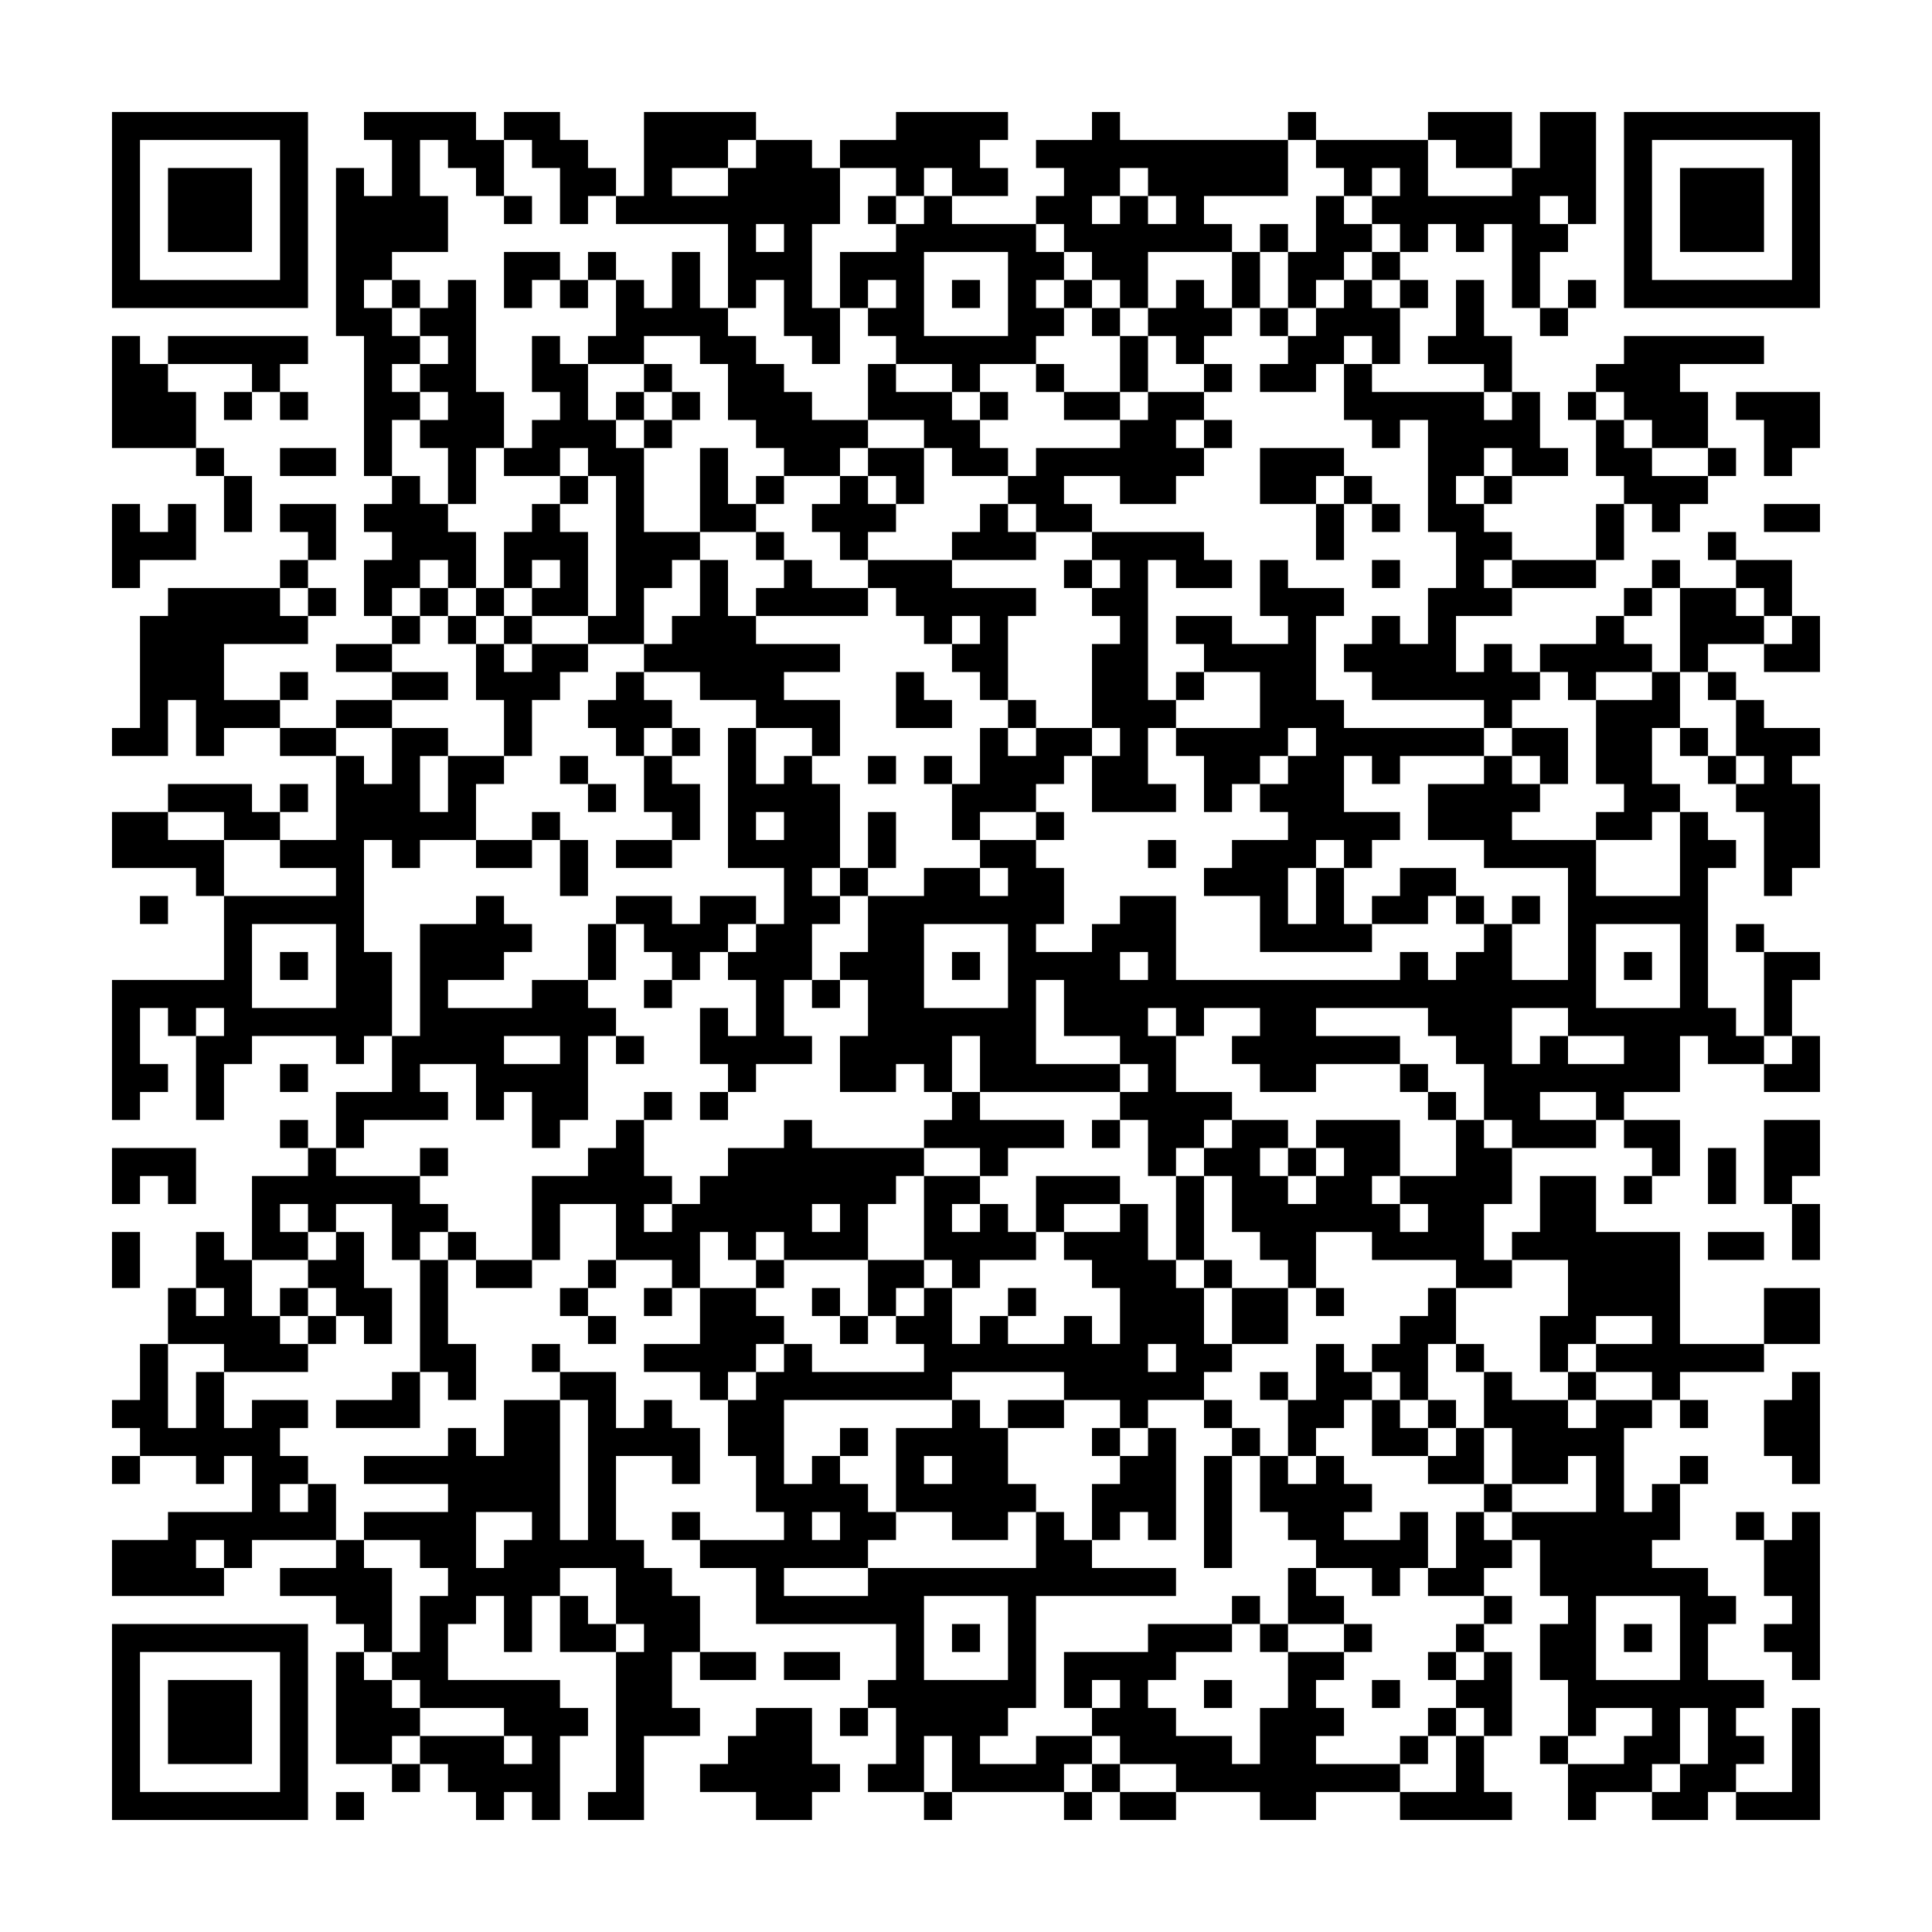
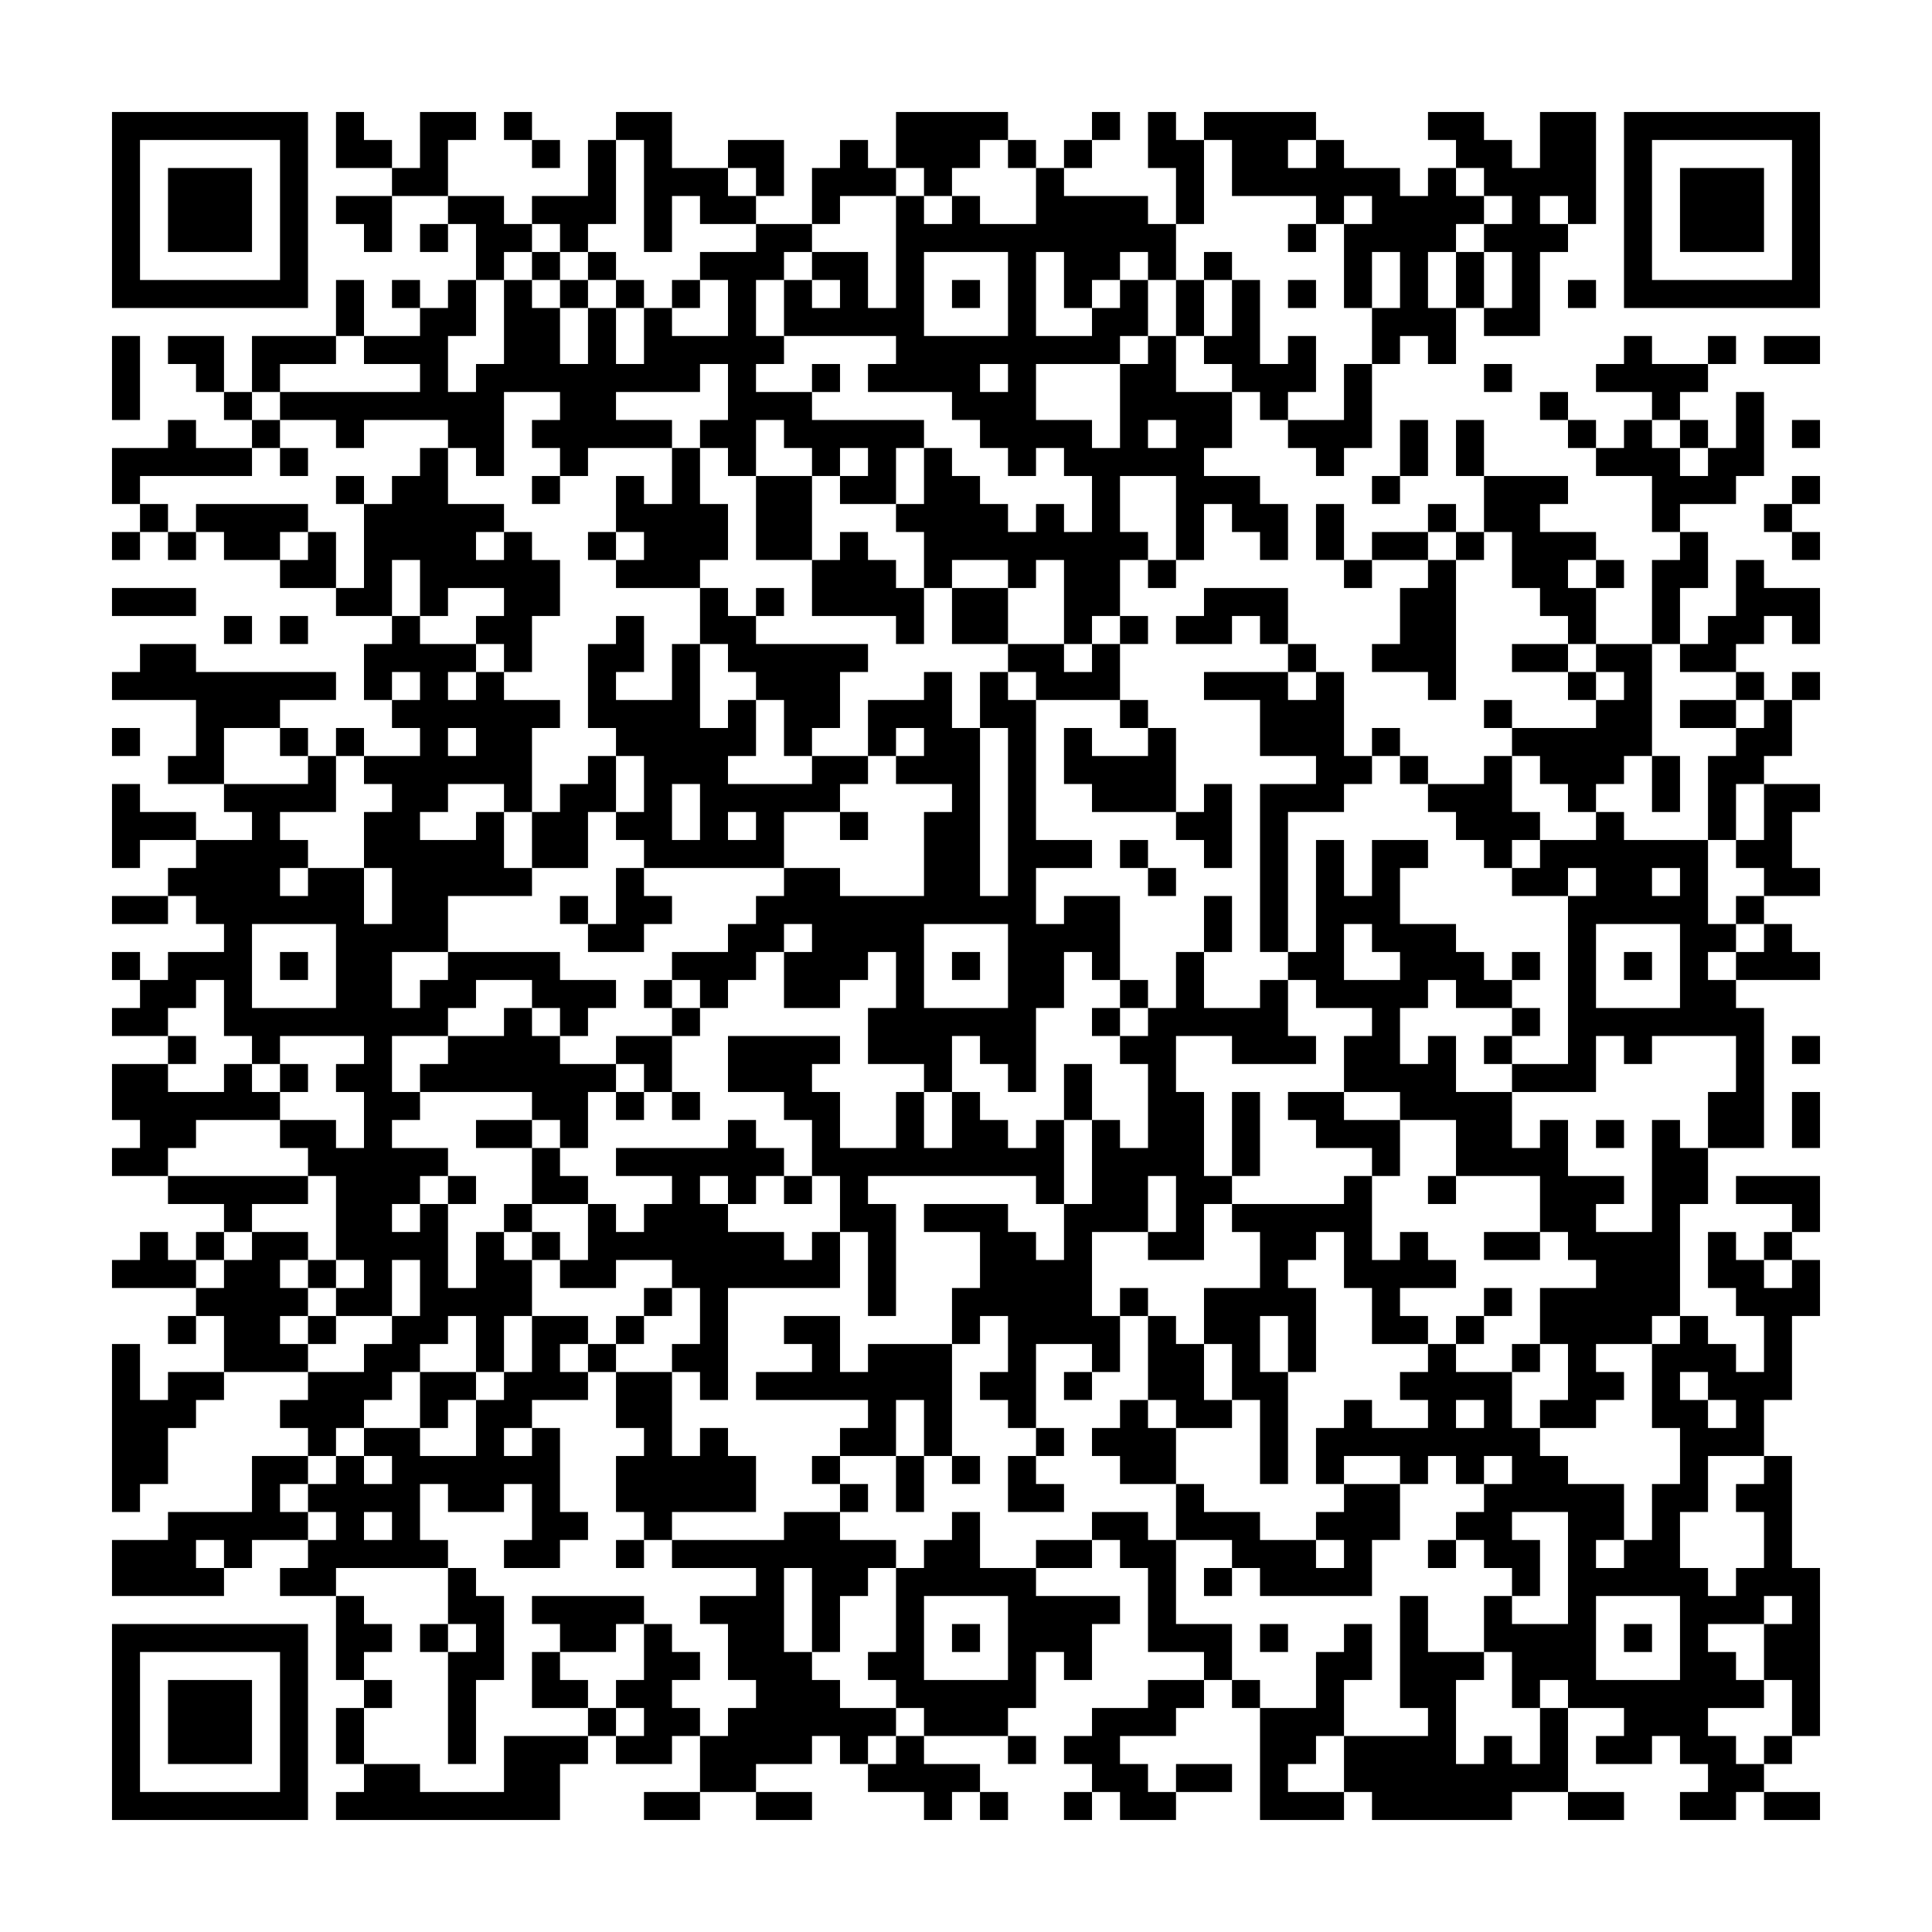
<svg xmlns="http://www.w3.org/2000/svg" viewBox="0 0 69 69">
-   <path d="M4 4h7v7h-7zM13 4h4v1h1v2h-1v-1h-1v-1h-1v2h1v2h-2v1h-1v1h1v1h1v1h-1v1h1v1h-1v2h-1v-5h-1v-6h1v1h1v-2h-1zM18 4h2v1h1v1h1v1h-1v1h-1v-2h-1v-1h-1zM23 4h4v1h-1v1h-2v1h2v-1h1v-1h2v1h1v2h-1v3h1v2h-1v-1h-1v-2h-1v1h-1v-3h-4v-1h1zM32 4h4v1h-1v1h1v1h-2v-1h-1v1h-1v-1h-2v-1h2zM39 4h1v1h6v2h-3v1h1v1h-3v2h-1v-1h-1v-1h-1v-1h-1v-1h1v-1h-1v-1h2zM46 4h1v1h-1zM51 4h3v2h-2v-1h-1zM55 4h2v4h-1v-1h-1v1h1v1h-1v2h-1v-3h-1v1h-1v-1h-1v1h-1v-1h-1v-1h1v-1h-1v1h-1v-1h-1v-1h4v2h3v-1h1zM58 4h7v7h-7zM5 5v5h5v-5zM59 5v5h5v-5zM6 6h3v3h-3zM40 6v1h-1v1h1v-1h1v1h1v-1h-1v-1zM60 6h3v3h-3zM18 7h1v1h-1zM31 7h1v1h-1zM33 7h1v1h3v1h1v1h-1v1h1v1h-1v1h-2v1h-1v-1h-2v-1h-1v-1h1v-1h-1v1h-1v-2h2v-1h1zM47 7h1v1h1v1h-1v1h-1v1h-1v-2h1zM27 8v1h1v-1zM45 8h1v1h-1zM18 9h2v1h-1v1h-1zM21 9h1v1h-1zM24 9h1v2h1v1h1v1h1v1h1v1h2v1h-1v1h-2v-1h-1v-1h-1v-2h-1v-1h-2v1h-2v-1h1v-2h1v1h1zM33 9v3h3v-3zM44 9h1v2h-1zM49 9h1v1h-1zM14 10h1v1h-1zM16 10h1v4h1v2h-1v2h-1v-2h-1v-1h1v-1h-1v-1h1v-1h-1v-1h1zM20 10h1v1h-1zM34 10h1v1h-1zM38 10h1v1h-1zM42 10h1v1h1v1h-1v1h-1v-1h-1v-1h1zM48 10h1v1h1v2h-1v-1h-1v1h-1v1h-2v-1h1v-1h1v-1h1zM50 10h1v1h-1zM52 10h1v2h1v2h-1v-1h-2v-1h1zM56 10h1v1h-1zM39 11h1v1h-1zM45 11h1v1h-1zM55 11h1v1h-1zM4 12h1v1h1v1h1v2h-3zM6 12h5v1h-1v1h-1v-1h-3zM19 12h1v1h1v2h1v1h1v3h2v1h-1v1h-1v2h-2v-1h1v-5h-1v-1h-1v1h-2v-1h1v-1h1v-1h-1zM40 12h1v2h-1zM58 12h5v1h-3v1h1v2h-2v-1h-1v-1h-1v-1h1zM23 13h1v1h-1zM31 13h1v1h2v1h1v1h1v1h-2v-1h-1v-1h-2zM37 13h1v1h-1zM43 13h1v1h-1zM48 13h1v1h4v1h1v-1h1v2h1v1h-2v-1h-1v1h-1v1h1v1h1v1h-1v1h1v1h-2v2h1v-1h1v1h1v1h-1v1h-1v-1h-4v-1h-1v-1h1v-1h1v1h1v-2h1v-2h-1v-4h-1v1h-1v-1h-1zM8 14h1v1h-1zM10 14h1v1h-1zM22 14h1v1h-1zM24 14h1v1h-1zM35 14h1v1h-1zM38 14h2v1h-2zM41 14h2v1h-1v1h1v1h-1v1h-2v-1h-2v1h1v1h-2v-1h-1v-1h1v-1h3v-1h1zM56 14h1v1h-1zM62 14h3v2h-1v1h-1v-2h-1zM23 15h1v1h-1zM43 15h1v1h-1zM57 15h1v1h1v1h2v1h-1v1h-1v-1h-1v-1h-1zM7 16h1v1h-1zM10 16h2v1h-2zM25 16h1v2h1v1h-2zM31 16h2v2h-1v-1h-1zM45 16h3v1h-1v1h-2zM61 16h1v1h-1zM8 17h1v2h-1zM14 17h1v1h1v1h1v2h-1v-1h-1v1h-1v1h-1v-2h1v-1h-1v-1h1zM20 17h1v1h-1zM27 17h1v1h-1zM30 17h1v1h1v1h-1v1h-1v-1h-1v-1h1zM48 17h1v1h-1zM53 17h1v1h-1zM4 18h1v1h1v-1h1v2h-2v1h-1zM10 18h2v2h-1v-1h-1zM19 18h1v1h1v3h-2v-1h1v-1h-1v1h-1v-2h1zM35 18h1v1h1v1h-3v-1h1zM47 18h1v2h-1zM49 18h1v1h-1zM57 18h1v2h-1zM63 18h2v1h-2zM27 19h1v1h-1zM39 19h4v1h1v1h-2v-1h-1v5h1v1h-1v2h1v1h-3v-2h1v-1h-1v-3h1v-1h-1v-1h1v-1h-1zM61 19h1v1h-1zM10 20h1v1h-1zM25 20h1v2h1v1h3v1h-2v1h2v2h-1v-1h-2v-1h-2v-1h-2v-1h1v-1h1zM28 20h1v1h2v1h-4v-1h1zM31 20h3v1h3v1h-1v3h-1v-1h-1v-1h1v-1h-1v1h-1v-1h-1v-1h-1zM38 20h1v1h-1zM45 20h1v1h2v1h-1v3h1v1h5v1h-3v1h-1v-1h-1v2h2v1h-1v1h-1v-1h-1v1h-1v2h1v-2h1v2h1v1h-4v-2h-2v-1h1v-1h2v-1h-1v-1h1v-1h1v-1h-1v1h-1v1h-1v1h-1v-2h-1v-1h3v-2h-2v-1h-1v-1h2v1h2v-1h-1zM49 20h1v1h-1zM54 20h3v1h-3zM59 20h1v1h-1zM62 20h2v2h-1v-1h-1zM6 21h4v1h1v1h-3v2h2v1h-2v1h-1v-2h-1v2h-2v-1h1v-4h1zM11 21h1v1h-1zM15 21h1v1h-1zM17 21h1v1h-1zM58 21h1v1h-1zM60 21h2v1h1v1h-2v1h-1zM14 22h1v1h-1zM16 22h1v1h-1zM18 22h1v1h-1zM57 22h1v1h1v1h-2v1h-1v-1h-1v-1h2zM64 22h1v2h-2v-1h1zM12 23h2v1h-2zM17 23h1v1h1v-1h2v1h-1v1h-1v2h-1v-2h-1zM10 24h1v1h-1zM14 24h2v1h-2zM22 24h1v1h1v1h-1v1h-1v-1h-1v-1h1zM32 24h1v1h1v1h-2zM42 24h1v1h-1zM59 24h1v2h-1v2h1v1h-1v1h-2v-1h1v-1h-1v-3h2zM61 24h1v1h-1zM12 25h2v1h-2zM36 25h1v1h-1zM62 25h1v1h2v1h-1v1h1v3h-1v1h-1v-3h-1v-1h1v-1h-1zM10 26h2v1h-2zM14 26h2v1h-1v2h1v-2h2v1h-1v2h-2v1h-1v-1h-1v4h1v3h-1v1h-1v-1h-3v1h-1v2h-1v-3h1v-1h-1v1h-1v-1h-1v2h1v1h-1v1h-1v-5h4v-3h4v-1h-2v-1h2v-3h1v1h1zM24 26h1v1h-1zM26 26h1v2h1v-1h1v1h1v3h-1v1h1v1h-1v2h-1v2h1v1h-2v1h-1v-1h-1v-2h1v1h1v-2h-1v-1h1v-1h1v-2h-2zM35 26h1v1h1v-1h2v1h-1v1h-1v1h-2v1h-1v-2h1zM54 26h2v2h-1v-1h-1zM60 26h1v1h-1zM20 27h1v1h-1zM23 27h1v1h1v2h-1v-1h-1zM31 27h1v1h-1zM33 27h1v1h-1zM53 27h1v1h1v1h-1v1h3v2h3v-3h1v1h1v1h-1v5h1v1h1v1h-2v-1h-1v2h-2v1h-1v-1h-2v1h2v1h-3v-1h-1v-2h-1v-1h-1v-1h-4v1h3v1h-3v1h-2v-1h-1v-1h1v-1h-2v1h-1v-1h-1v1h1v2h2v1h-1v1h-1v1h-1v-2h-1v-1h1v-1h-1v-1h-2v-2h-1v3h3v1h-5v-2h-1v2h-1v-1h-1v1h-2v-2h1v-2h-1v-1h1v-2h2v-1h2v1h1v-1h-1v-1h2v1h1v2h-1v1h2v-1h1v-1h2v3h8v-1h1v1h1v-1h1v-1h1v2h2v-4h-3v-1h-2v-2h2zM61 27h1v1h-1zM6 28h3v1h1v1h-2v-1h-2zM10 28h1v1h-1zM21 28h1v1h-1zM4 29h2v1h2v2h-1v-1h-3zM19 29h1v1h-1zM27 29v1h1v-1zM31 29h1v2h-1zM37 29h1v1h-1zM17 30h2v1h-2zM20 30h1v2h-1zM22 30h2v1h-2zM41 30h1v1h-1zM30 31h1v1h-1zM50 31h2v1h-1v1h-2v-1h1zM5 32h1v1h-1zM17 32h1v1h1v1h-1v1h-2v1h3v-1h2v1h1v1h-1v3h-1v1h-1v-2h-1v1h-1v-2h-2v1h1v1h-3v1h-1v-2h2v-2h1v-4h2zM22 32h2v1h1v-1h2v1h-1v1h-1v1h-1v-1h-1v-1h-1zM52 32h1v1h-1zM54 32h1v1h-1zM9 33v3h3v-3zM21 33h1v2h-1zM33 33v3h3v-3zM57 33v3h3v-3zM62 33h1v1h-1zM10 34h1v1h-1zM34 34h1v1h-1zM40 34v1h1v-1zM58 34h1v1h-1zM63 34h2v1h-1v2h-1zM23 35h1v1h-1zM29 35h1v1h-1zM54 36v2h1v-1h1v1h2v-1h-2v-1zM18 37v1h2v-1zM22 37h1v1h-1zM64 37h1v2h-2v-1h1zM10 38h1v1h-1zM50 38h1v1h-1zM23 39h1v1h-1zM25 39h1v1h-1zM34 39h1v1h3v1h-2v1h-1v-1h-2v-1h1zM51 39h1v1h-1zM10 40h1v1h-1zM22 40h1v2h1v1h-1v1h1v-1h1v-1h1v-1h2v-1h1v1h4v1h-1v1h-1v2h-3v-1h-1v1h-1v-1h-1v2h-1v-1h-2v-2h-2v2h-1v-3h2v-1h1zM39 40h1v1h-1zM44 40h2v1h-1v1h1v1h1v-1h1v-1h-1v-1h3v2h-1v1h1v1h1v-1h-1v-1h2v-2h1v1h1v2h-1v2h1v1h-2v-1h-3v-1h-2v2h-1v-1h-1v-1h-1v-2h-1v-1h1zM58 40h2v2h-1v-1h-1zM63 40h2v2h-1v1h-1zM4 41h3v2h-1v-1h-1v1h-1zM11 41h1v1h3v1h1v1h-1v1h-1v-2h-2v1h-1v-1h-1v1h1v1h-2v-3h2zM15 41h1v1h-1zM46 41h1v1h-1zM61 41h1v2h-1zM33 42h2v1h-1v1h1v-1h1v1h1v1h-2v1h-1v-1h-1zM37 42h3v1h-2v1h-1zM42 42h1v3h-1zM55 42h2v2h3v4h3v1h-3v1h-1v-1h-2v-1h2v-1h-2v1h-1v1h-1v-2h1v-2h-2v-1h1zM58 42h1v1h-1zM29 43v1h1v-1zM40 43h1v2h1v1h1v2h1v1h-1v1h-2v1h-1v-1h-2v-1h-4v1h-6v3h1v-1h1v1h1v1h1v1h-1v1h-3v1h3v-1h6v-2h1v1h1v1h3v1h-5v4h-1v1h-1v1h2v-1h2v1h-1v1h-4v-2h-1v2h-2v-1h1v-2h-1v-1h1v-2h-5v-2h-2v-1h3v-1h-1v-2h-1v-2h1v-1h1v-1h1v1h4v-1h-1v-1h1v-1h1v2h1v-1h1v1h2v-1h1v1h1v-2h-1v-1h-1v-1h2zM64 43h1v2h-1zM4 44h1v2h-1zM7 44h1v1h1v2h1v1h1v1h-3v-1h-2v-2h1v1h1v-1h-1zM12 44h1v2h1v2h-1v-1h-1v-1h-1v-1h1zM16 44h1v1h-1zM61 44h2v1h-2zM15 45h1v3h1v2h-1v-1h-1zM17 45h2v1h-2zM21 45h1v1h-1zM27 45h1v1h-1zM31 45h2v1h-1v1h-1zM43 45h1v1h-1zM10 46h1v1h-1zM20 46h1v1h-1zM23 46h1v1h-1zM25 46h2v1h1v1h-1v1h-1v1h-1v-1h-2v-1h2zM29 46h1v1h-1zM36 46h1v1h-1zM44 46h2v2h-2zM47 46h1v1h-1zM51 46h1v2h-1v2h-1v-1h-1v-1h1v-1h1zM63 46h2v2h-2zM11 47h1v1h-1zM21 47h1v1h-1zM30 47h1v1h-1zM5 48h1v3h1v-2h1v2h1v-1h2v1h-1v1h1v1h-1v1h1v-1h1v2h-3v1h-1v-1h-1v1h1v1h-4v-2h2v-1h3v-2h-1v1h-1v-1h-2v-1h-1v-1h1zM19 48h1v1h-1zM41 48v1h1v-1zM47 48h1v1h1v1h-1v1h-1v1h-1v-2h1zM52 48h1v1h-1zM14 49h1v2h-3v-1h2zM20 49h2v2h1v-1h1v1h1v2h-1v-1h-2v3h1v1h1v1h1v2h-1v2h1v1h-2v3h-2v-1h1v-5h1v-1h-1v-2h-2v1h-1v2h-1v-2h-1v1h-1v2h4v1h1v1h-1v3h-1v-1h-1v1h-1v-1h-1v-1h-1v-1h3v1h1v-1h-1v-1h-3v-1h-1v-1h1v-2h1v-1h-1v-1h-2v-1h3v-1h-3v-1h3v-1h1v1h1v-2h2v5h1v-5h-1zM45 49h1v1h-1zM53 49h1v1h2v1h1v-1h2v1h-1v3h1v-1h1v2h-1v1h2v1h1v1h-1v2h2v1h-1v1h1v1h-1v1h-1v1h-2v-1h1v-1h1v-2h-1v2h-1v1h-2v1h-1v-2h2v-1h1v-1h-2v1h-1v-2h-1v-2h1v-1h-1v-2h-1v-1h3v-2h-1v1h-2v-2h-1zM56 49h1v1h-1zM64 49h1v4h-1v-1h-1v-2h1zM34 50h1v1h1v2h1v1h-1v1h-2v-1h-2v-3h2zM36 50h2v1h-2zM43 50h1v1h-1zM49 50h1v1h1v1h-2zM51 50h1v1h-1zM60 50h1v1h-1zM30 51h1v1h-1zM39 51h1v1h-1zM41 51h1v4h-1v-1h-1v1h-1v-2h1v-1h1zM44 51h1v1h-1zM52 51h1v2h-2v-1h1zM4 52h1v1h-1zM33 52v1h1v-1zM43 52h1v4h-1zM45 52h1v1h1v-1h1v1h1v1h-1v1h2v-1h1v2h-1v1h-1v-1h-2v-1h-1v-1h-1zM60 52h1v1h-1zM53 53h1v1h-1zM17 54v2h1v-1h1v-1zM24 54h1v1h-1zM29 54v1h1v-1zM52 54h1v1h1v1h-1v1h-2v-1h1zM62 54h1v1h-1zM64 54h1v6h-1v-1h-1v-1h1v-1h-1v-2h1zM12 55h1v1h1v3h-1v-1h-1v-1h-2v-1h2zM46 56h1v1h1v1h-2zM20 57h1v1h1v1h-2zM33 57v3h3v-3zM44 57h1v1h-1zM53 57h1v1h-1zM57 57v3h3v-3zM4 58h7v7h-7zM34 58h1v1h-1zM41 58h3v1h-2v1h-1v1h1v1h2v1h1v-2h1v-2h2v1h-1v1h1v1h-1v1h3v1h-3v1h-2v-1h-3v-1h-2v-1h-1v-1h1v-1h-1v1h-1v-2h3zM45 58h1v1h-1zM48 58h1v1h-1zM52 58h1v1h-1zM58 58h1v1h-1zM5 59v5h5v-5zM12 59h1v1h1v1h1v1h-1v1h-2zM25 59h2v1h-2zM28 59h2v1h-2zM51 59h1v1h-1zM53 59h1v3h-1v-1h-1v-1h1zM6 60h3v3h-3zM43 60h1v1h-1zM49 60h1v1h-1zM27 61h2v2h1v1h-1v1h-2v-1h-2v-1h1v-1h1zM30 61h1v1h-1zM51 61h1v1h-1zM64 61h1v4h-3v-1h2zM50 62h1v1h-1zM52 62h1v2h1v1h-4v-1h2zM55 62h1v1h-1zM14 63h1v1h-1zM39 63h1v1h-1zM12 64h1v1h-1zM33 64h1v1h-1zM38 64h1v1h-1zM40 64h2v1h-2z" />
+   <path d="M4 4h7v7h-7zM12 4h1v1h1v1h-2zM15 4h2v1h-1v2h-2v-1h1zM18 4h1v1h-1zM22 4h2v2h2v1h1v1h-2v-1h-1v2h-1v-4h-1zM32 4h4v1h-1v1h-1v1h-1v-1h-1zM39 4h1v1h-1zM41 4h1v1h1v3h-1v-2h-1zM43 4h4v1h-1v1h1v-1h1v1h2v1h1v-1h1v1h1v1h-1v1h-1v2h1v2h-1v-1h-1v1h-1v-2h1v-2h-1v2h-1v-3h1v-1h-1v1h-1v-1h-3v-2h-1zM51 4h2v1h1v1h1v-2h2v4h-1v-1h-1v1h1v1h-1v3h-2v-1h1v-2h-1v-1h1v-1h-1v-1h-1v-1h-1zM58 4h7v7h-7zM5 5v5h5v-5zM19 5h1v1h-1zM21 5h1v3h-1v1h-1v-1h-1v-1h2zM26 5h2v2h-1v-1h-1zM30 5h1v1h1v1h-2v1h-1v-2h1zM36 5h1v1h-1zM38 5h1v1h-1zM59 5v5h5v-5zM6 6h3v3h-3zM37 6h1v1h3v1h1v2h-1v-1h-1v1h-1v1h-1v-2h-1v3h2v-1h1v-1h1v2h-1v1h-3v2h2v1h1v-3h1v-1h1v2h2v2h-1v1h2v1h1v2h-1v-1h-1v-1h-1v2h-1v-3h-2v2h1v1h-1v2h-1v1h-1v-3h-1v1h-1v-1h-2v1h-1v-2h-1v-1h1v-2h1v1h1v1h1v1h1v-1h1v1h1v-2h-1v-1h-1v1h-1v-1h-1v-1h-1v-1h-3v-1h1v-1h-4v-2h1v1h1v-1h-1v-1h2v2h1v-4h1v1h1v-1h1v1h2zM60 6h3v3h-3zM12 7h2v2h-1v-1h-1zM16 7h2v1h1v1h-1v1h-1v-2h-1zM15 8h1v1h-1zM27 8h2v1h-1v1h-1v2h1v1h-1v1h2v1h4v1h-1v2h-2v-1h1v-1h-1v1h-1v-1h-1v-1h-1v2h-1v-1h-1v-1h1v-2h-1v1h-3v1h2v1h-3v1h-1v-1h-1v-1h1v-1h-2v3h-1v-1h-1v-1h-3v1h-1v-1h-2v-1h5v-1h-2v-1h2v-1h1v-1h1v2h-1v2h1v-1h1v-3h1v1h1v2h1v-2h1v2h1v-2h1v1h2v-2h-1v-1h2zM46 8h1v1h-1zM19 9h1v1h-1zM21 9h1v1h-1zM33 9v3h3v-3zM43 9h1v1h-1zM52 9h1v2h-1zM12 10h1v2h-1zM14 10h1v1h-1zM20 10h1v1h-1zM22 10h1v1h-1zM24 10h1v1h-1zM34 10h1v1h-1zM42 10h1v2h-1zM44 10h1v3h1v-1h1v2h-1v1h-1v-1h-1v-1h-1v-1h1zM46 10h1v1h-1zM56 10h1v1h-1zM4 12h1v3h-1zM6 12h2v2h-1v-1h-1zM9 12h3v1h-2v1h-1zM58 12h1v1h2v1h-1v1h-1v-1h-2v-1h1zM61 12h1v1h-1zM63 12h2v1h-2zM29 13h1v1h-1zM35 13v1h1v-1zM48 13h1v3h-1v1h-1v-1h-1v-1h2zM53 13h1v1h-1zM8 14h1v1h-1zM55 14h1v1h-1zM62 14h1v3h-1v1h-2v1h-1v-2h-2v-1h1v-1h1v1h1v1h1v-1h1zM6 15h1v1h2v1h-4v1h-1v-2h2zM9 15h1v1h-1zM41 15v1h1v-1zM50 15h1v2h-1zM52 15h1v2h-1zM56 15h1v1h-1zM60 15h1v1h-1zM64 15h1v1h-1zM10 16h1v1h-1zM15 16h1v2h2v1h-1v1h1v-1h1v1h1v2h-1v2h-1v-1h-1v-1h1v-1h-2v1h-1v-2h-1v2h-2v-1h1v-3h1v-1h1zM24 16h1v2h1v2h-1v1h-3v-1h1v-1h-1v-2h1v1h1zM12 17h1v1h-1zM19 17h1v1h-1zM27 17h2v3h-2zM49 17h1v1h-1zM53 17h3v1h-1v1h2v1h-1v1h1v2h-1v-1h-1v-1h-1v-2h-1zM64 17h1v1h-1zM5 18h1v1h-1zM7 18h4v1h-1v1h-2v-1h-1zM47 18h1v2h-1zM51 18h1v1h-1zM63 18h1v1h-1zM4 19h1v1h-1zM6 19h1v1h-1zM11 19h1v2h-2v-1h1zM21 19h1v1h-1zM30 19h1v1h1v1h1v2h-1v-1h-3v-2h1zM49 19h2v1h-2zM52 19h1v1h-1zM60 19h1v2h-1v2h-1v-3h1zM64 19h1v1h-1zM41 20h1v1h-1zM48 20h1v1h-1zM51 20h1v5h-1v-1h-2v-1h1v-2h1zM57 20h1v1h-1zM62 20h1v1h2v2h-1v-1h-1v1h-1v1h-2v-1h1v-1h1zM4 21h3v1h-3zM25 21h1v1h1v1h4v1h-1v2h-1v1h-1v-2h-1v-1h-1v-1h-1zM27 21h1v1h-1zM34 21h2v2h-2zM43 21h3v2h-1v-1h-1v1h-2v-1h1zM8 22h1v1h-1zM10 22h1v1h-1zM14 22h1v1h2v1h-1v1h1v-1h1v1h2v1h-1v3h-1v-1h-2v1h-1v1h2v-1h1v2h1v1h-3v2h-2v2h1v-1h1v-1h4v1h2v1h-1v1h-1v-1h-1v-1h-2v1h-1v1h-2v2h1v1h-1v1h2v1h-1v1h-1v1h1v-1h1v3h1v-2h1v1h1v2h-1v2h-1v-2h-1v1h-1v1h-1v1h-1v1h-1v1h-1v-1h-1v-1h1v-1h2v-1h1v-1h1v-2h-1v2h-2v-1h1v-1h-1v-3h-1v-1h-1v-1h2v1h1v-2h-1v-1h1v-1h-3v1h-1v-1h-1v-2h-1v1h-1v1h-2v-1h1v-1h1v-1h2v-1h-1v-1h-1v-1h1v-1h2v-1h-1v-1h3v-1h1v2h-2v1h1v1h-1v1h1v-1h2v2h1v-2h-1v-2h1v-1h-1v-1h2v-1h-1v-1h1v-1h-1v1h-1v-2h1zM22 22h1v2h-1v1h2v-2h1v3h1v-1h1v2h-1v1h3v-1h2v1h-1v1h-2v2h-5v-1h-1v-1h1v-2h-1v-1h-1v-3h1zM40 22h1v1h-1zM5 23h2v1h5v1h-2v1h-2v2h-2v-1h1v-2h-3v-1h1zM36 23h2v1h1v-1h1v2h-3v-1h-1zM46 23h1v1h-1zM54 23h2v1h-2zM57 23h2v4h-1v1h-1v1h-1v-1h-1v-1h-1v-1h3v-1h1v-1h-1zM33 24h1v2h1v6h1v-6h-1v-2h1v1h1v5h2v1h-2v2h1v-1h2v3h-1v-1h-1v2h-1v3h-1v-1h-1v-1h-1v2h-1v-1h-2v-2h1v-2h-1v1h-1v1h-2v-2h1v-1h-1v1h-1v1h-1v1h-1v-1h-1v-1h2v-1h1v-1h1v-1h2v1h3v-3h1v-1h-2v-1h1v-1h-1v1h-1v-2h2zM43 24h3v1h1v-1h1v3h1v1h-1v1h-2v5h-1v-6h2v-1h-2v-2h-2zM56 24h1v1h-1zM62 24h1v1h-1zM64 24h1v1h-1zM40 25h1v1h-1zM53 25h1v1h-1zM60 25h2v1h-2zM63 25h1v2h-1v1h-1v2h-1v-3h1v-1h1zM4 26h1v1h-1zM10 26h1v1h-1zM12 26h1v1h-1zM16 26v1h1v-1zM38 26h1v1h2v-1h1v3h-3v-1h-1zM49 26h1v1h-1zM21 27h1v2h-1v2h-2v-2h1v-1h1zM50 27h1v1h-1zM53 27h1v2h1v1h-1v1h-1v-1h-1v-1h-1v-1h2zM59 27h1v2h-1zM4 28h1v1h2v1h-2v1h-1zM24 28v2h1v-2zM43 28h1v3h-1v-1h-1v-1h1zM63 28h2v1h-1v2h1v1h-2v-1h-1v-1h1zM26 29v1h1v-1zM30 29h1v1h-1zM57 29h1v1h3v3h1v1h-1v1h1v1h1v5h-2v-2h1v-2h-3v1h-1v-1h-1v2h-3v-1h2v-6h1v-1h-1v1h-2v-1h1v-1h2zM40 30h1v1h-1zM47 30h1v2h1v-2h2v1h-1v2h2v1h1v1h1v1h-2v-1h-1v1h-1v2h1v-1h1v2h2v2h1v-1h1v2h2v1h-1v1h2v-4h1v1h1v2h-1v4h-1v1h-2v1h1v1h-1v1h-2v-1h1v-2h-1v-2h2v-1h-1v-1h-1v-2h-3v-2h-2v-1h-2v-2h1v-1h-2v-1h-1v-1h1zM22 31h1v1h1v1h-1v1h-2v-1h1zM41 31h1v1h-1zM59 31v1h1v-1zM4 32h2v1h-2zM20 32h1v1h-1zM43 32h1v2h-1zM62 32h1v1h-1zM9 33v3h3v-3zM33 33v3h3v-3zM48 33v2h2v-1h-1v-1zM57 33v3h3v-3zM63 33h1v1h1v1h-3v-1h1zM4 34h1v1h-1zM10 34h1v1h-1zM34 34h1v1h-1zM42 34h1v2h2v-1h1v2h1v1h-3v-1h-2v2h1v3h1v1h-1v2h-2v-1h1v-2h-1v2h-2v3h1v2h-1v-1h-2v3h-1v-1h-1v-1h1v-2h-1v1h-1v-2h1v-2h-2v-1h3v1h1v1h1v-2h1v-3h1v1h1v-3h-1v-1h1v-1h1zM54 34h1v1h-1zM58 34h1v1h-1zM23 35h1v1h-1zM40 35h1v1h-1zM18 36h1v1h1v1h2v1h-1v2h-1v-1h-1v-1h-4v-1h1v-1h2zM24 36h1v1h-1zM39 36h1v1h-1zM54 36h1v1h-1zM6 37h1v1h-1zM22 37h2v2h-1v-1h-1zM26 37h4v1h-1v1h1v2h2v-2h1v2h1v-2h1v1h1v1h1v-1h1v3h-1v-1h-6v1h1v4h-1v-3h-1v-2h-1v-2h-1v-1h-2zM53 37h1v1h-1zM64 37h1v1h-1zM4 38h2v1h2v-1h1v1h1v1h-3v1h-1v1h-2v-1h1v-1h-1zM10 38h1v1h-1zM38 38h1v2h-1zM22 39h1v1h-1zM24 39h1v1h-1zM44 39h1v3h-1zM46 39h2v1h2v2h-1v-1h-2v-1h-1zM64 39h1v2h-1zM17 40h2v1h-2zM26 40h1v1h1v1h-1v1h-1v-1h-1v1h1v1h2v1h1v-1h1v2h-4v4h-1v-1h-1v-1h1v-2h-1v-1h-2v1h-2v-1h1v-2h1v1h1v-1h1v-1h-2v-1h4zM57 40h1v1h-1zM19 41h1v1h1v1h-2zM6 42h5v1h-2v1h-1v-1h-2zM16 42h1v1h-1zM28 42h1v1h-1zM48 42h1v3h1v-1h1v1h1v1h-2v1h1v1h-2v-2h-1v-2h-1v1h-1v1h1v3h-1v-2h-1v2h1v4h-1v-3h-1v-2h-1v-2h2v-2h-1v-1h4zM51 42h1v1h-1zM62 42h3v2h-1v-1h-2zM18 43h1v1h-1zM5 44h1v1h1v1h-3v-1h1zM7 44h1v1h-1zM9 44h2v1h-1v1h1v1h-1v1h1v1h-3v-2h-1v-1h1v-1h1zM19 44h1v1h-1zM53 44h2v1h-2zM61 44h1v1h1v1h1v-1h1v2h-1v3h-1v2h-2v2h-1v2h1v1h1v-1h1v-2h-1v-1h1v-1h1v4h1v6h-1v-2h-1v-2h1v-1h-1v1h-2v1h1v1h1v1h-2v1h1v1h1v1h-1v1h-2v-1h1v-1h-1v-1h-1v1h-2v-1h1v-1h-2v-1h-1v1h-1v-2h-1v-2h1v1h2v-4h-2v1h1v2h-1v-1h-1v-1h-1v-1h1v-1h1v-1h-1v1h-1v-1h-1v1h-1v-1h-2v1h-1v-2h1v-1h1v1h2v-1h-1v-1h1v-1h1v1h2v2h1v1h1v1h2v2h-1v1h1v-1h1v-2h1v-2h-1v-3h1v-1h1v1h1v1h1v-2h-1v-1h-1zM63 44h1v1h-1zM11 45h1v1h-1zM23 46h1v1h-1zM40 46h1v1h-1zM53 46h1v1h-1zM6 47h1v1h-1zM11 47h1v1h-1zM19 47h2v1h-1v1h1v1h-2v1h-1v1h1v-1h1v3h1v1h-1v1h-2v-1h1v-2h-1v1h-2v-1h-1v2h1v1h-4v1h-2v-1h1v-1h1v-1h-1v-1h1v-1h1v1h1v-1h-1v-1h2v1h2v-2h1v-1h1zM22 47h1v1h-1zM28 47h2v2h1v-1h3v4h-1v-2h-1v2h-2v-1h1v-1h-4v-1h2v-1h-1zM41 47h1v1h1v2h1v1h-2v-1h-1zM52 47h1v1h-1zM4 48h1v2h1v-1h2v1h-1v1h-1v2h-1v1h-1zM21 48h1v1h-1zM54 48h1v1h-1zM15 49h2v1h-1v1h-1zM22 49h2v3h1v-1h1v1h1v2h-3v1h-1v-1h-1v-2h1v-1h-1zM38 49h1v1h-1zM60 49v1h1v1h1v-1h-1v-1zM40 50h1v1h1v2h-2v-1h-1v-1h1zM52 50v1h1v-1zM37 51h1v1h-1zM9 52h2v1h-1v1h1v1h-2v1h-1v-1h-1v1h1v1h-4v-2h2v-1h3zM29 52h1v1h-1zM32 52h1v2h-1zM34 52h1v1h-1zM36 52h1v1h1v1h-2zM30 53h1v1h-1zM42 53h1v1h2v1h2v1h1v-1h-1v-1h1v-1h2v2h-1v2h-4v-1h-1v-1h-2zM13 54v1h1v-1zM28 54h2v1h2v1h-1v1h-1v2h-1v-3h-1v3h1v1h1v1h2v1h-1v1h-1v-1h-1v1h-2v1h-2v-2h1v-1h1v-1h-1v-2h-1v-1h2v-1h-3v-1h4zM34 54h1v2h2v1h3v1h-1v2h-1v-1h-1v2h-1v1h-3v-1h-1v-1h-1v-1h1v-3h1v-1h1zM39 54h2v1h1v3h2v2h-1v-1h-2v-3h-1v-1h-1zM22 55h1v1h-1zM37 55h2v1h-2zM51 55h1v1h-1zM16 56h1v1h1v3h-1v3h-1v-4h1v-1h-1zM43 56h1v1h-1zM12 57h1v1h1v1h-1v1h-1zM19 57h4v1h-1v1h-2v-1h-1zM33 57v3h3v-3zM50 57h1v2h2v1h-1v3h1v-1h1v1h1v-2h1v3h-2v1h-5v-1h-1v-2h3v-1h-1zM57 57v3h3v-3zM4 58h7v7h-7zM15 58h1v1h-1zM23 58h1v1h1v1h-1v1h1v1h-1v1h-2v-1h1v-1h-1v-1h1zM34 58h1v1h-1zM45 58h1v1h-1zM48 58h1v2h-1v2h-1v1h-1v1h2v1h-3v-4h2v-2h1zM58 58h1v1h-1zM5 59v5h5v-5zM19 59h1v1h1v1h-2zM6 60h3v3h-3zM13 60h1v1h-1zM41 60h2v1h-1v1h-2v1h1v1h1v1h-2v-1h-1v-1h-1v-1h1v-1h2zM44 60h1v1h-1zM12 61h1v2h-1zM21 61h1v1h-1zM18 62h3v1h-1v2h-8v-1h1v-1h2v1h3zM32 62h1v1h2v1h-1v1h-1v-1h-2v-1h1zM36 62h1v1h-1zM63 62h1v1h-1zM42 63h2v1h-2zM23 64h2v1h-2zM27 64h2v1h-2zM35 64h1v1h-1zM38 64h1v1h-1zM56 64h2v1h-2zM63 64h2v1h-2z" />
</svg>
